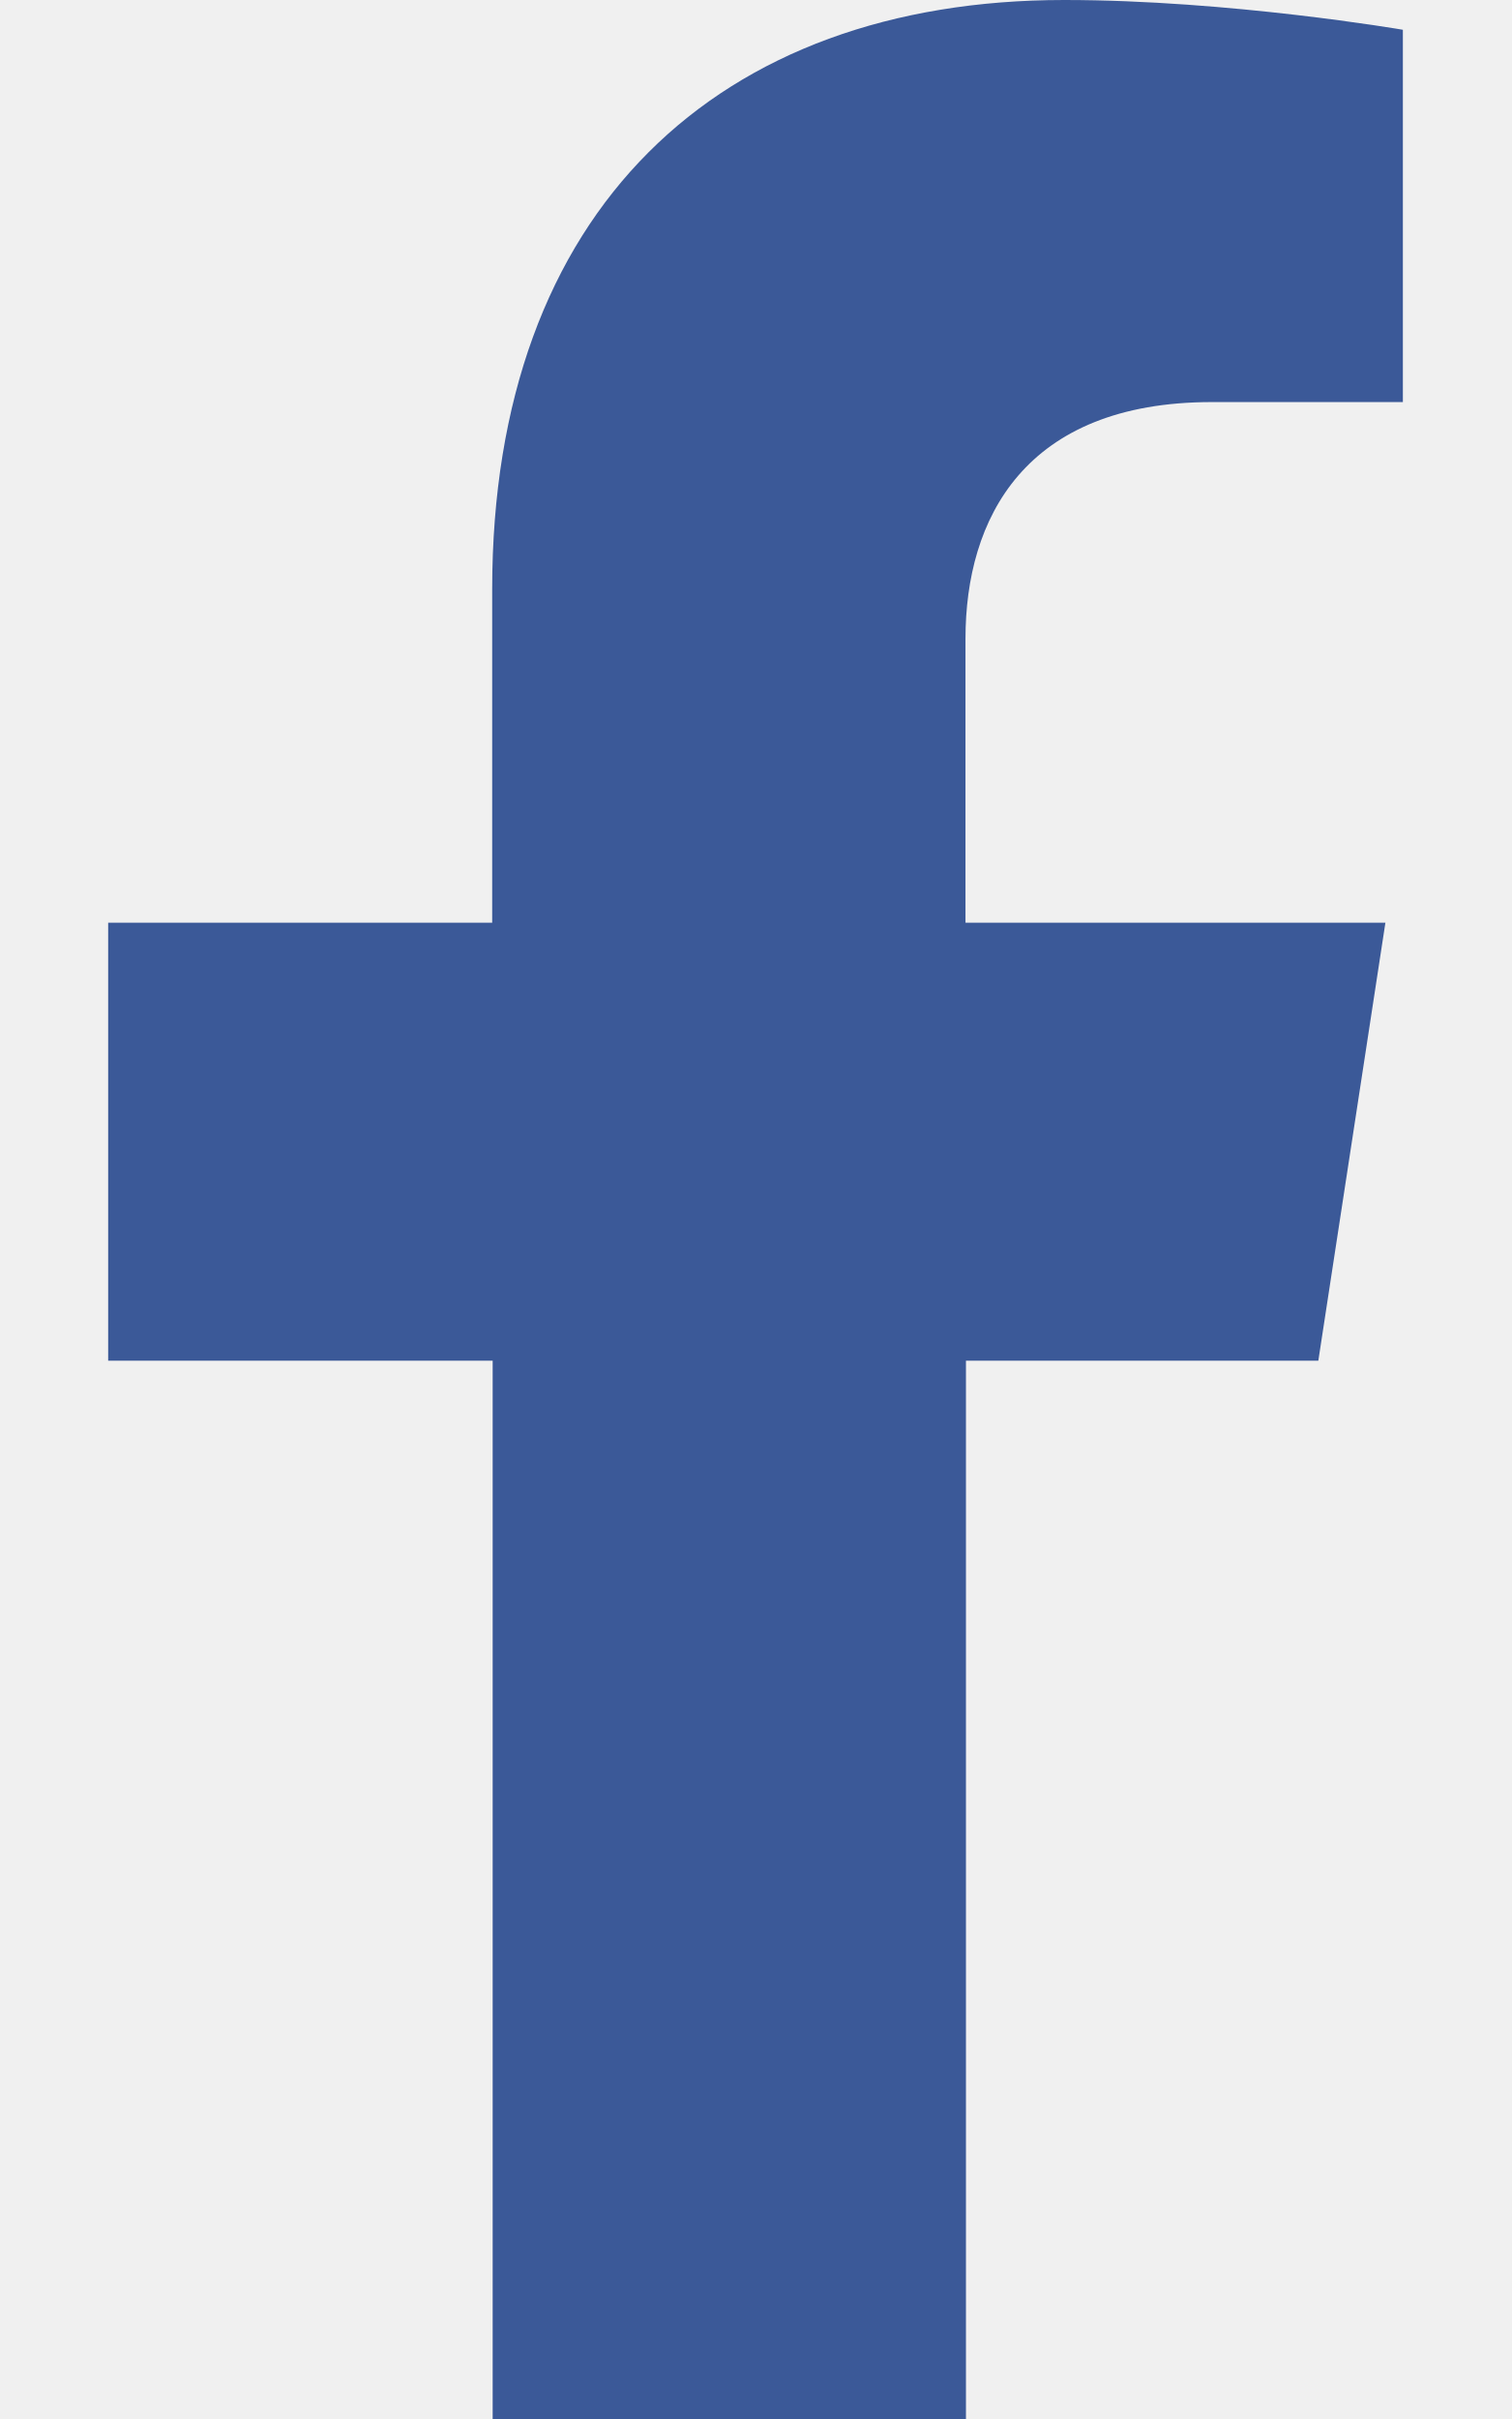
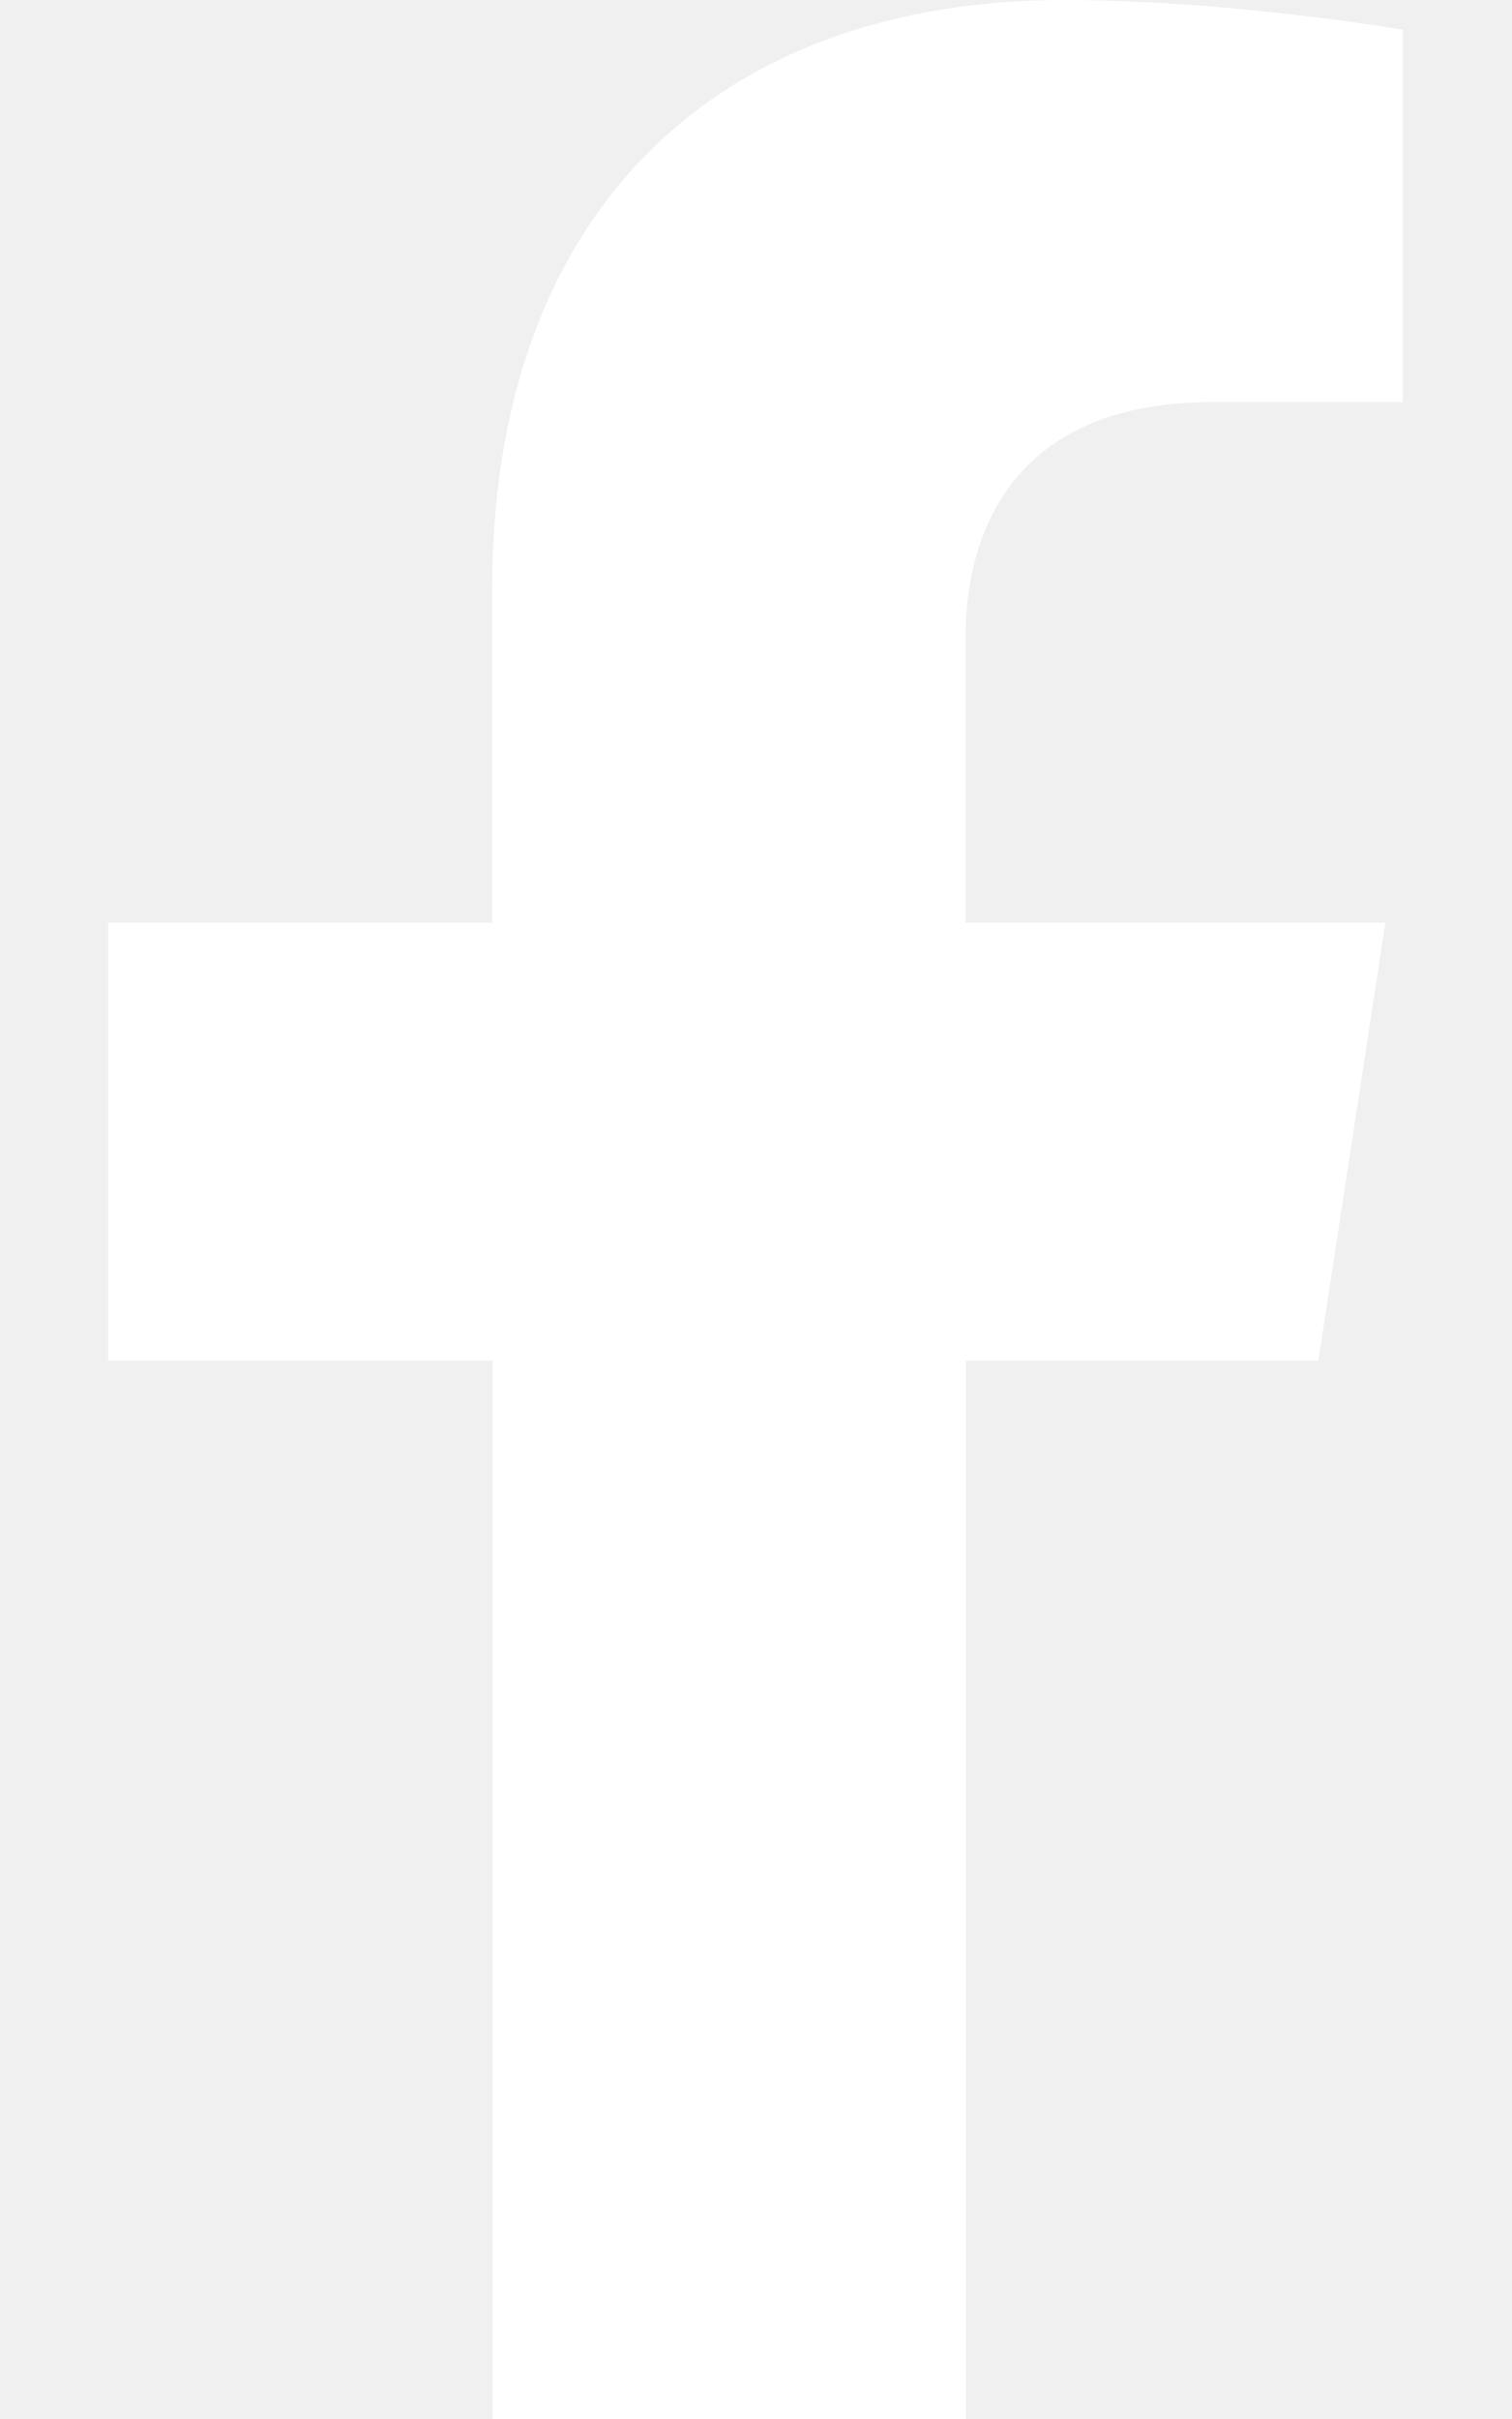
<svg xmlns="http://www.w3.org/2000/svg" version="1.1" id="Capa_1" x="0px" y="0px" viewBox="0 0 320 512" style="enable-background:new 0 0 320 512;" xml:space="preserve">
  <style type="text/css">
- 	.st0{fill:#3b5998;}
+ 	.st0{fill:#fff;}
</style>
  <path class="st0" d="M279.1,288l14.2-92.7h-88.9v-60.1c0-25.3,12.4-50.1,52.2-50.1h40.4V6.3c0,0-36.7-6.3-71.7-6.3  c-73.2,0-121.1,44.4-121.1,124.7v70.6H22.9V288h81.4v224h100.2V288H279.1z" />
</svg>
